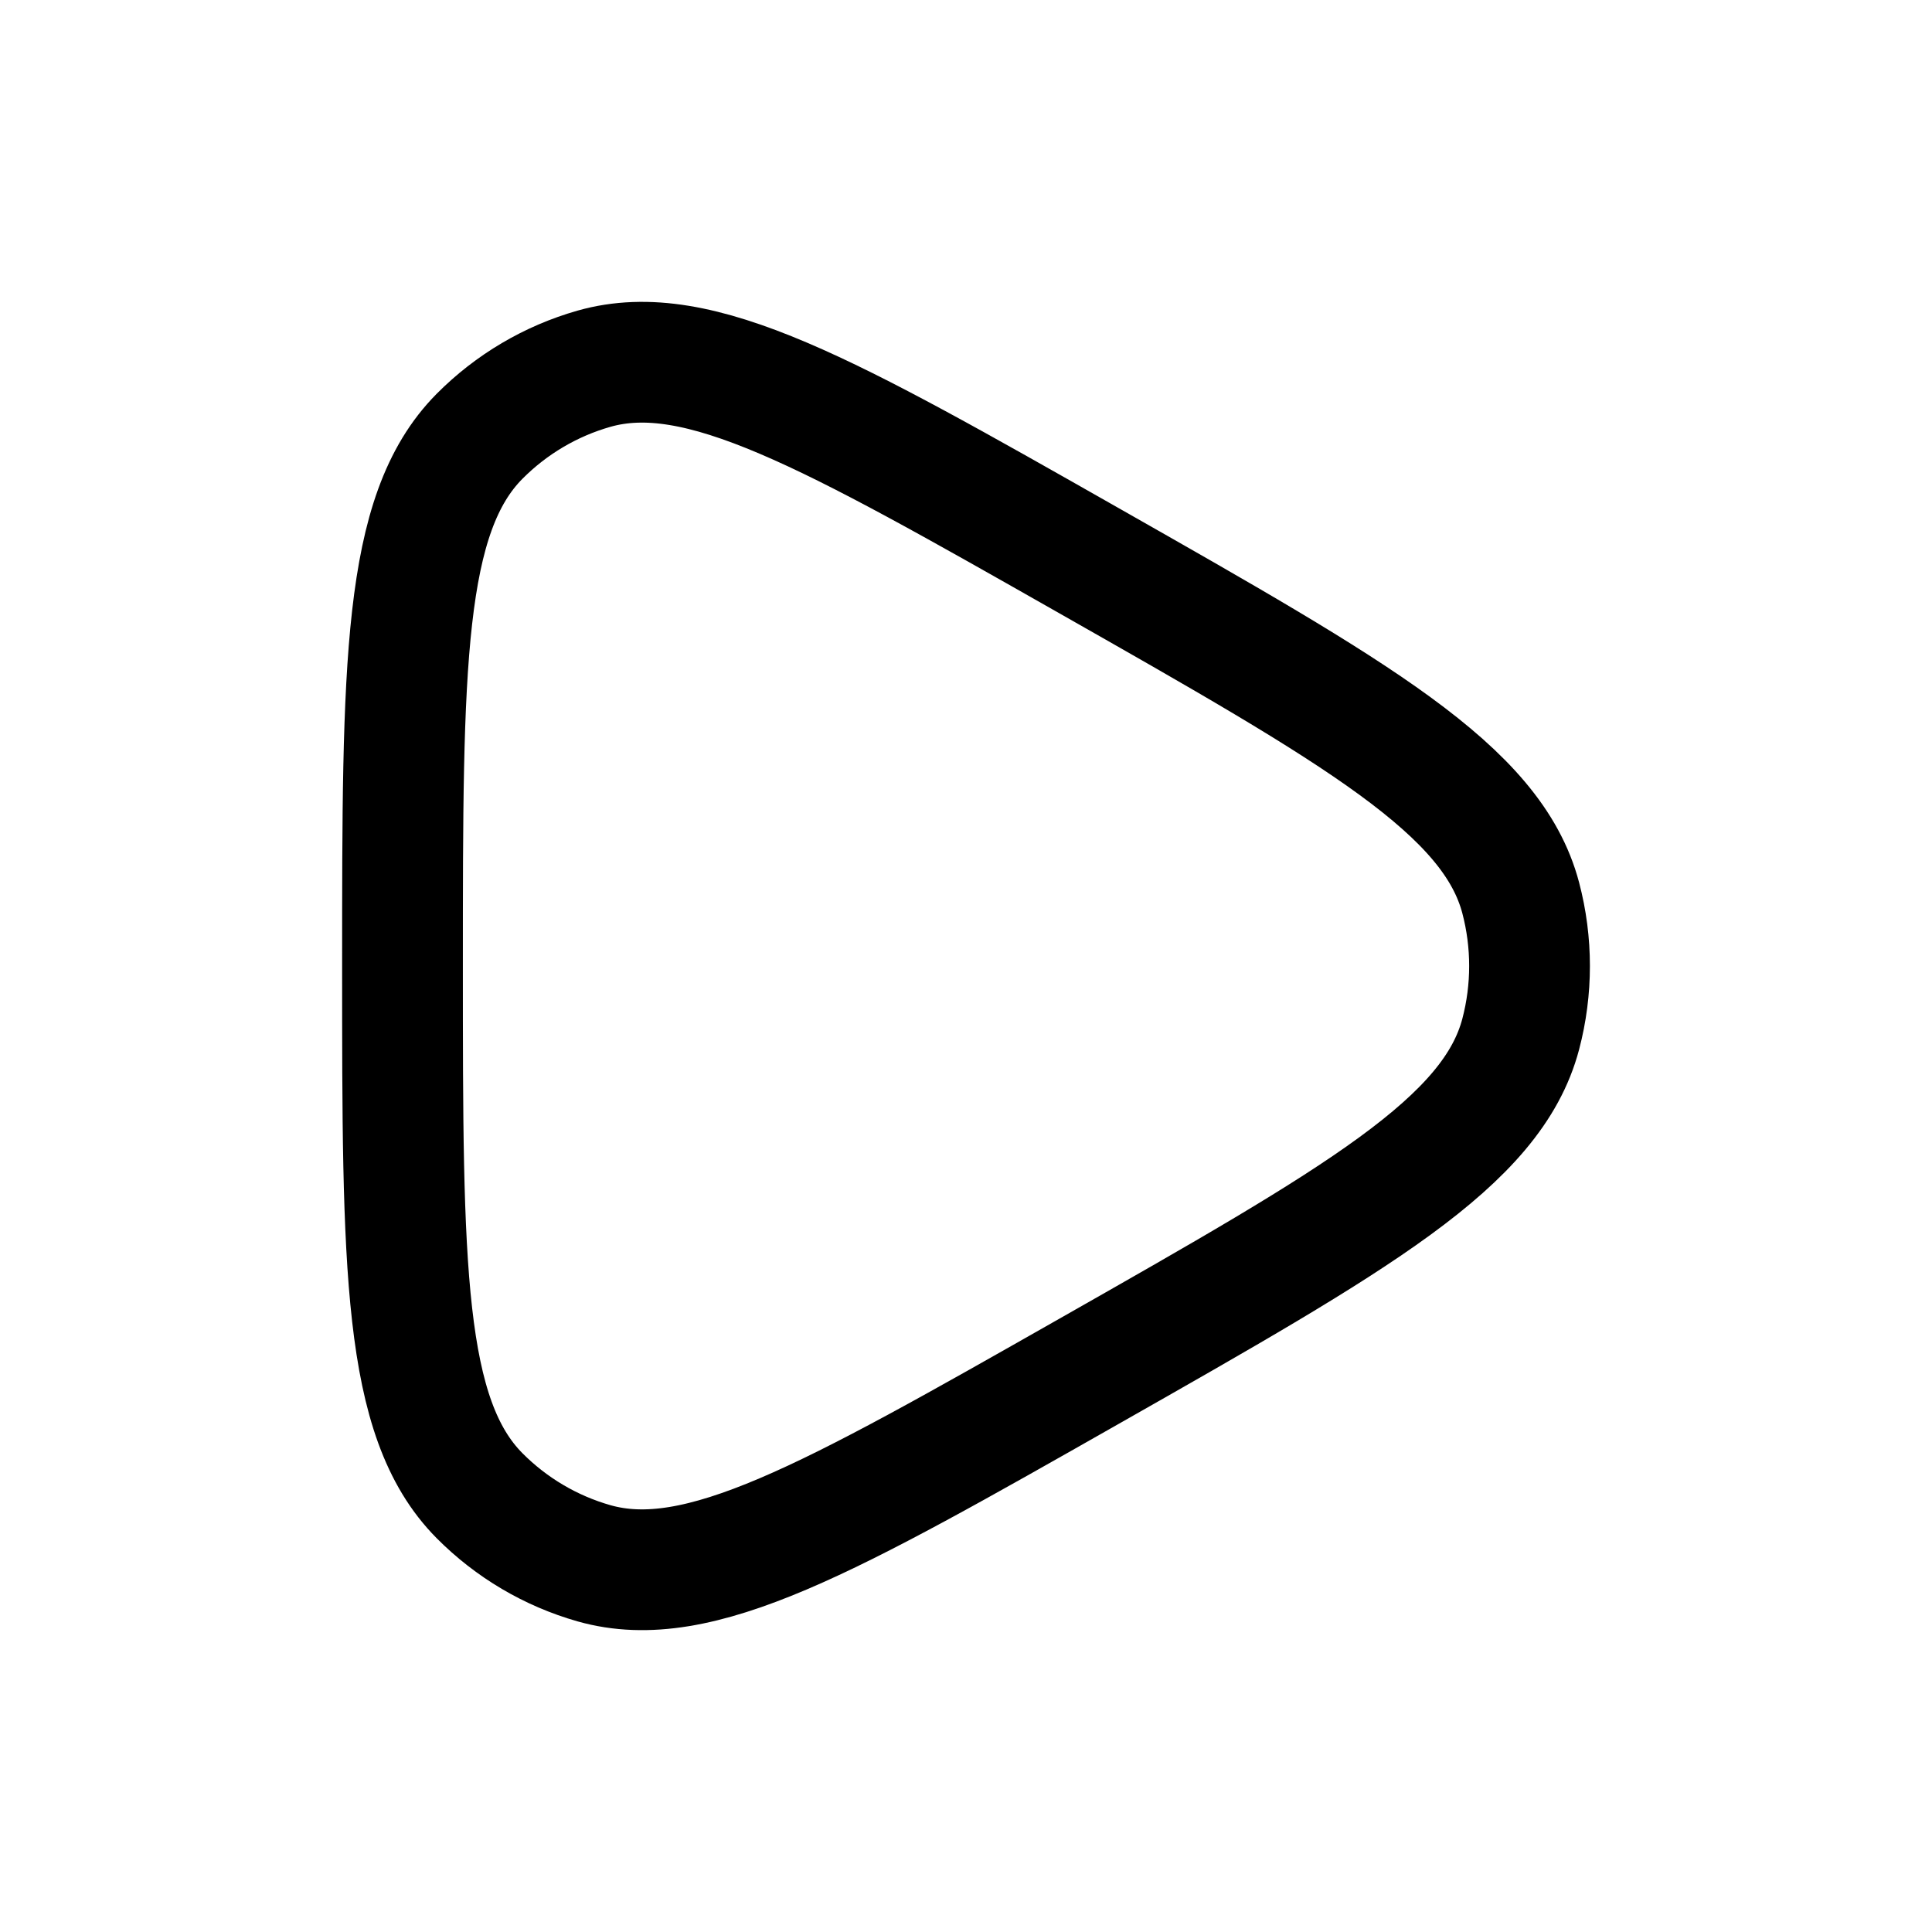
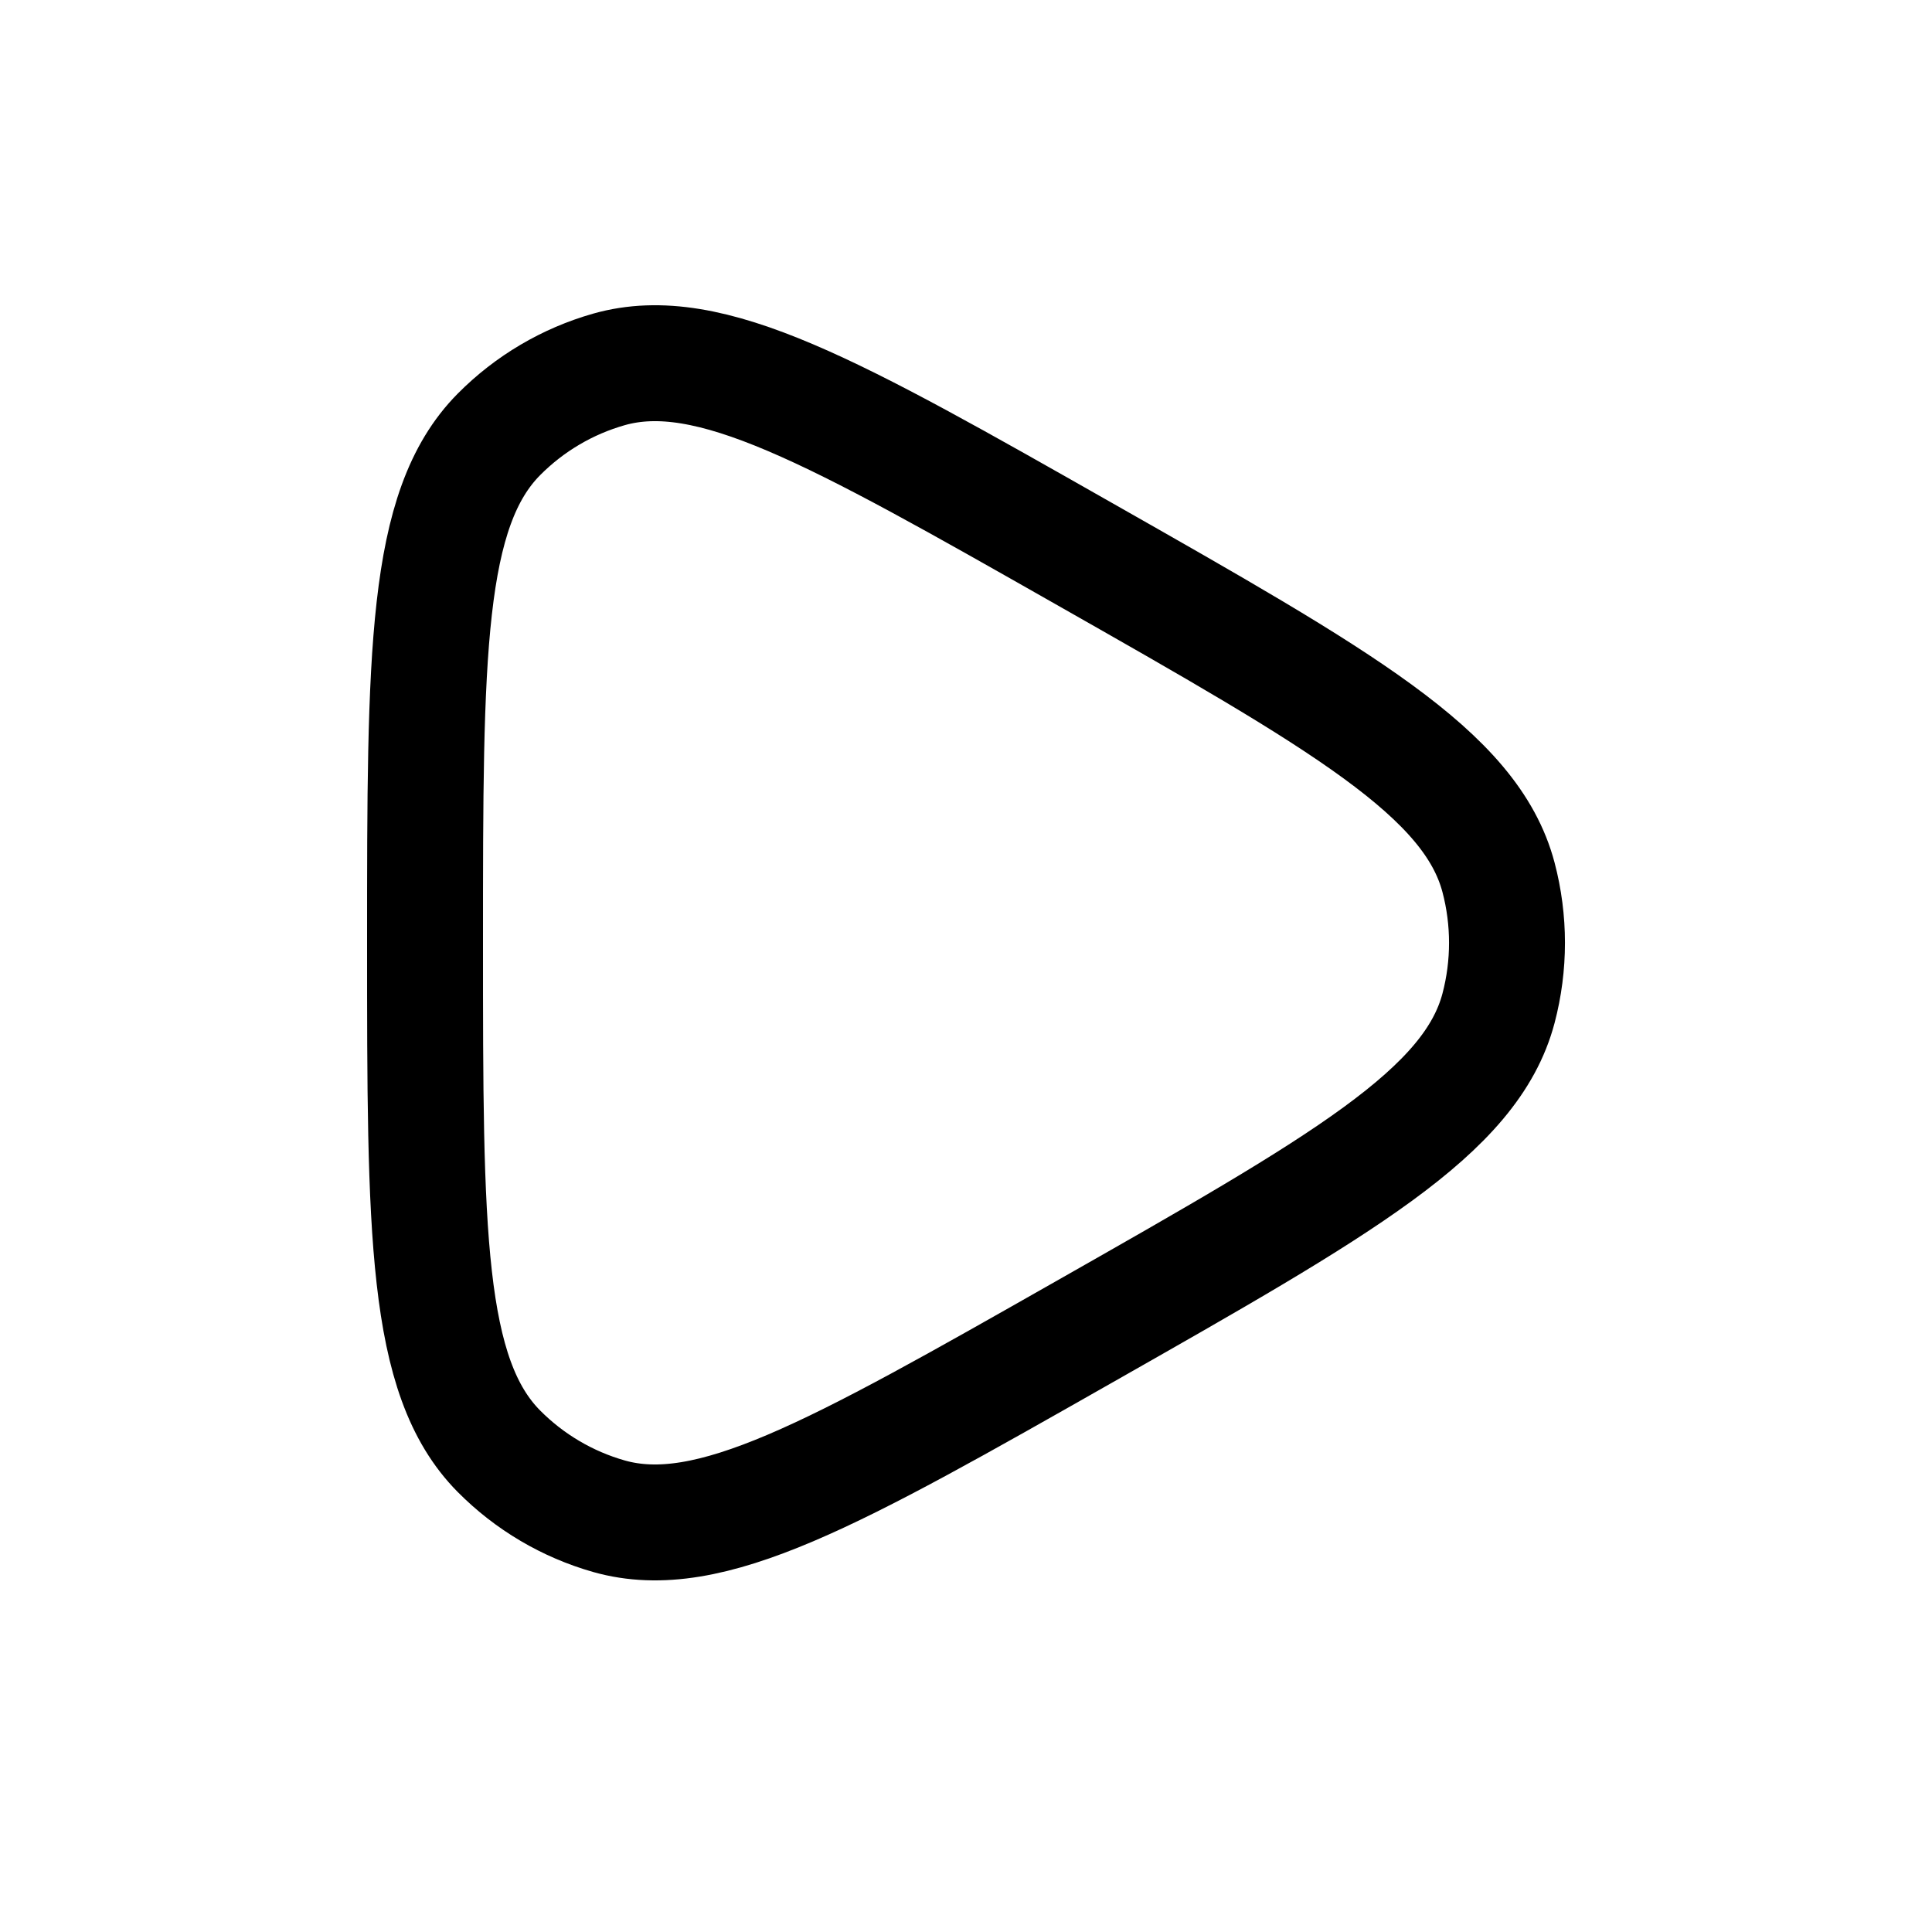
- <svg xmlns="http://www.w3.org/2000/svg" width="24" height="24" viewBox="0 0 24 24" fill="none">
-   <path d="M18.891 12.846C18.537 14.189 16.867 15.138 13.526 17.036C10.296 18.871 8.681 19.788 7.38 19.42C6.842 19.267 6.352 18.978 5.956 18.579C5 17.614 5 15.743 5 12C5 8.257 5 6.386 5.956 5.421C6.352 5.022 6.842 4.733 7.38 4.58C8.681 4.212 10.296 5.129 13.526 6.964C16.867 8.862 18.537 9.811 18.891 11.154C19.037 11.708 19.037 12.292 18.891 12.846Z" stroke="black" stroke-width="1.5" stroke-linejoin="round" />
+ <svg xmlns="http://www.w3.org/2000/svg" width="25" height="25" viewBox="0 0 25 25" fill="none">
+   <path d="M19.391 13.046C19.037 14.389 17.367 15.338 14.026 17.236C10.796 19.071 9.181 19.988 7.88 19.62C7.342 19.467 6.852 19.178 6.456 18.779C5.5 17.814 5.5 15.943 5.5 12.2C5.5 8.457 5.5 6.586 6.456 5.621C6.852 5.222 7.342 4.933 7.88 4.78C9.181 4.412 10.796 5.329 14.026 7.164C17.367 9.062 19.037 10.011 19.391 11.354C19.537 11.908 19.537 12.492 19.391 13.046Z" stroke="black" stroke-width="1.5" stroke-linejoin="round" />
</svg>
